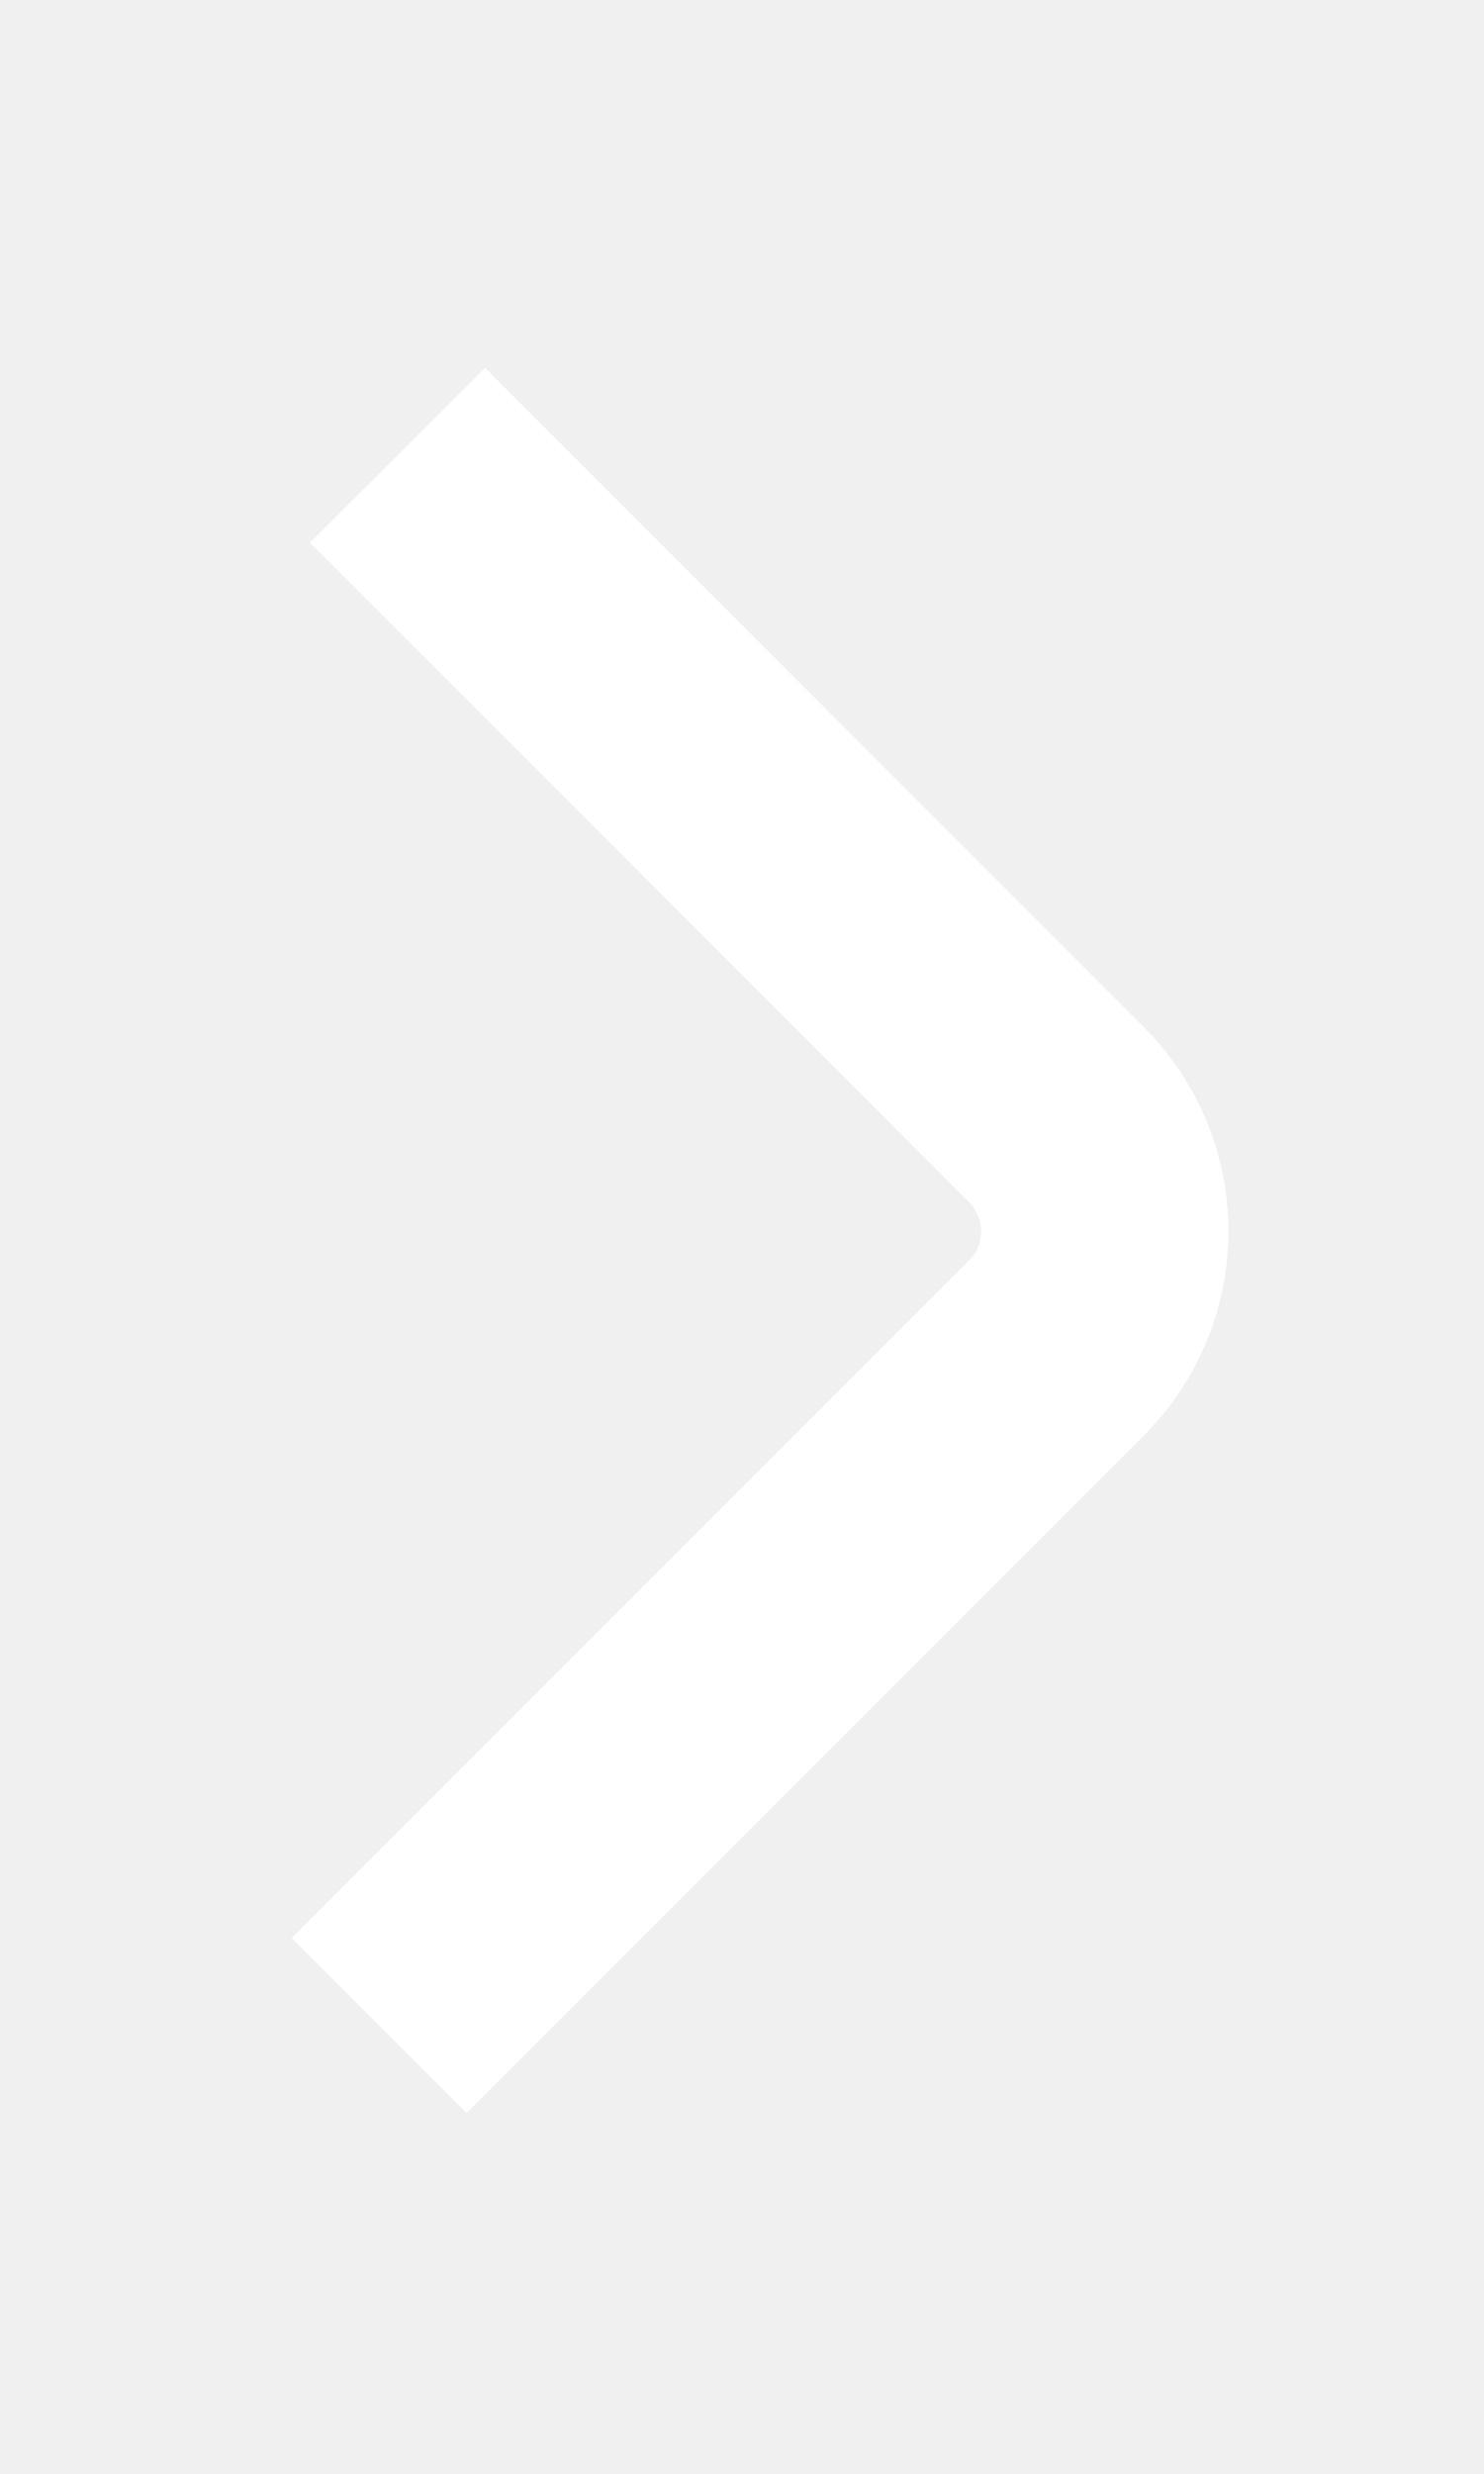
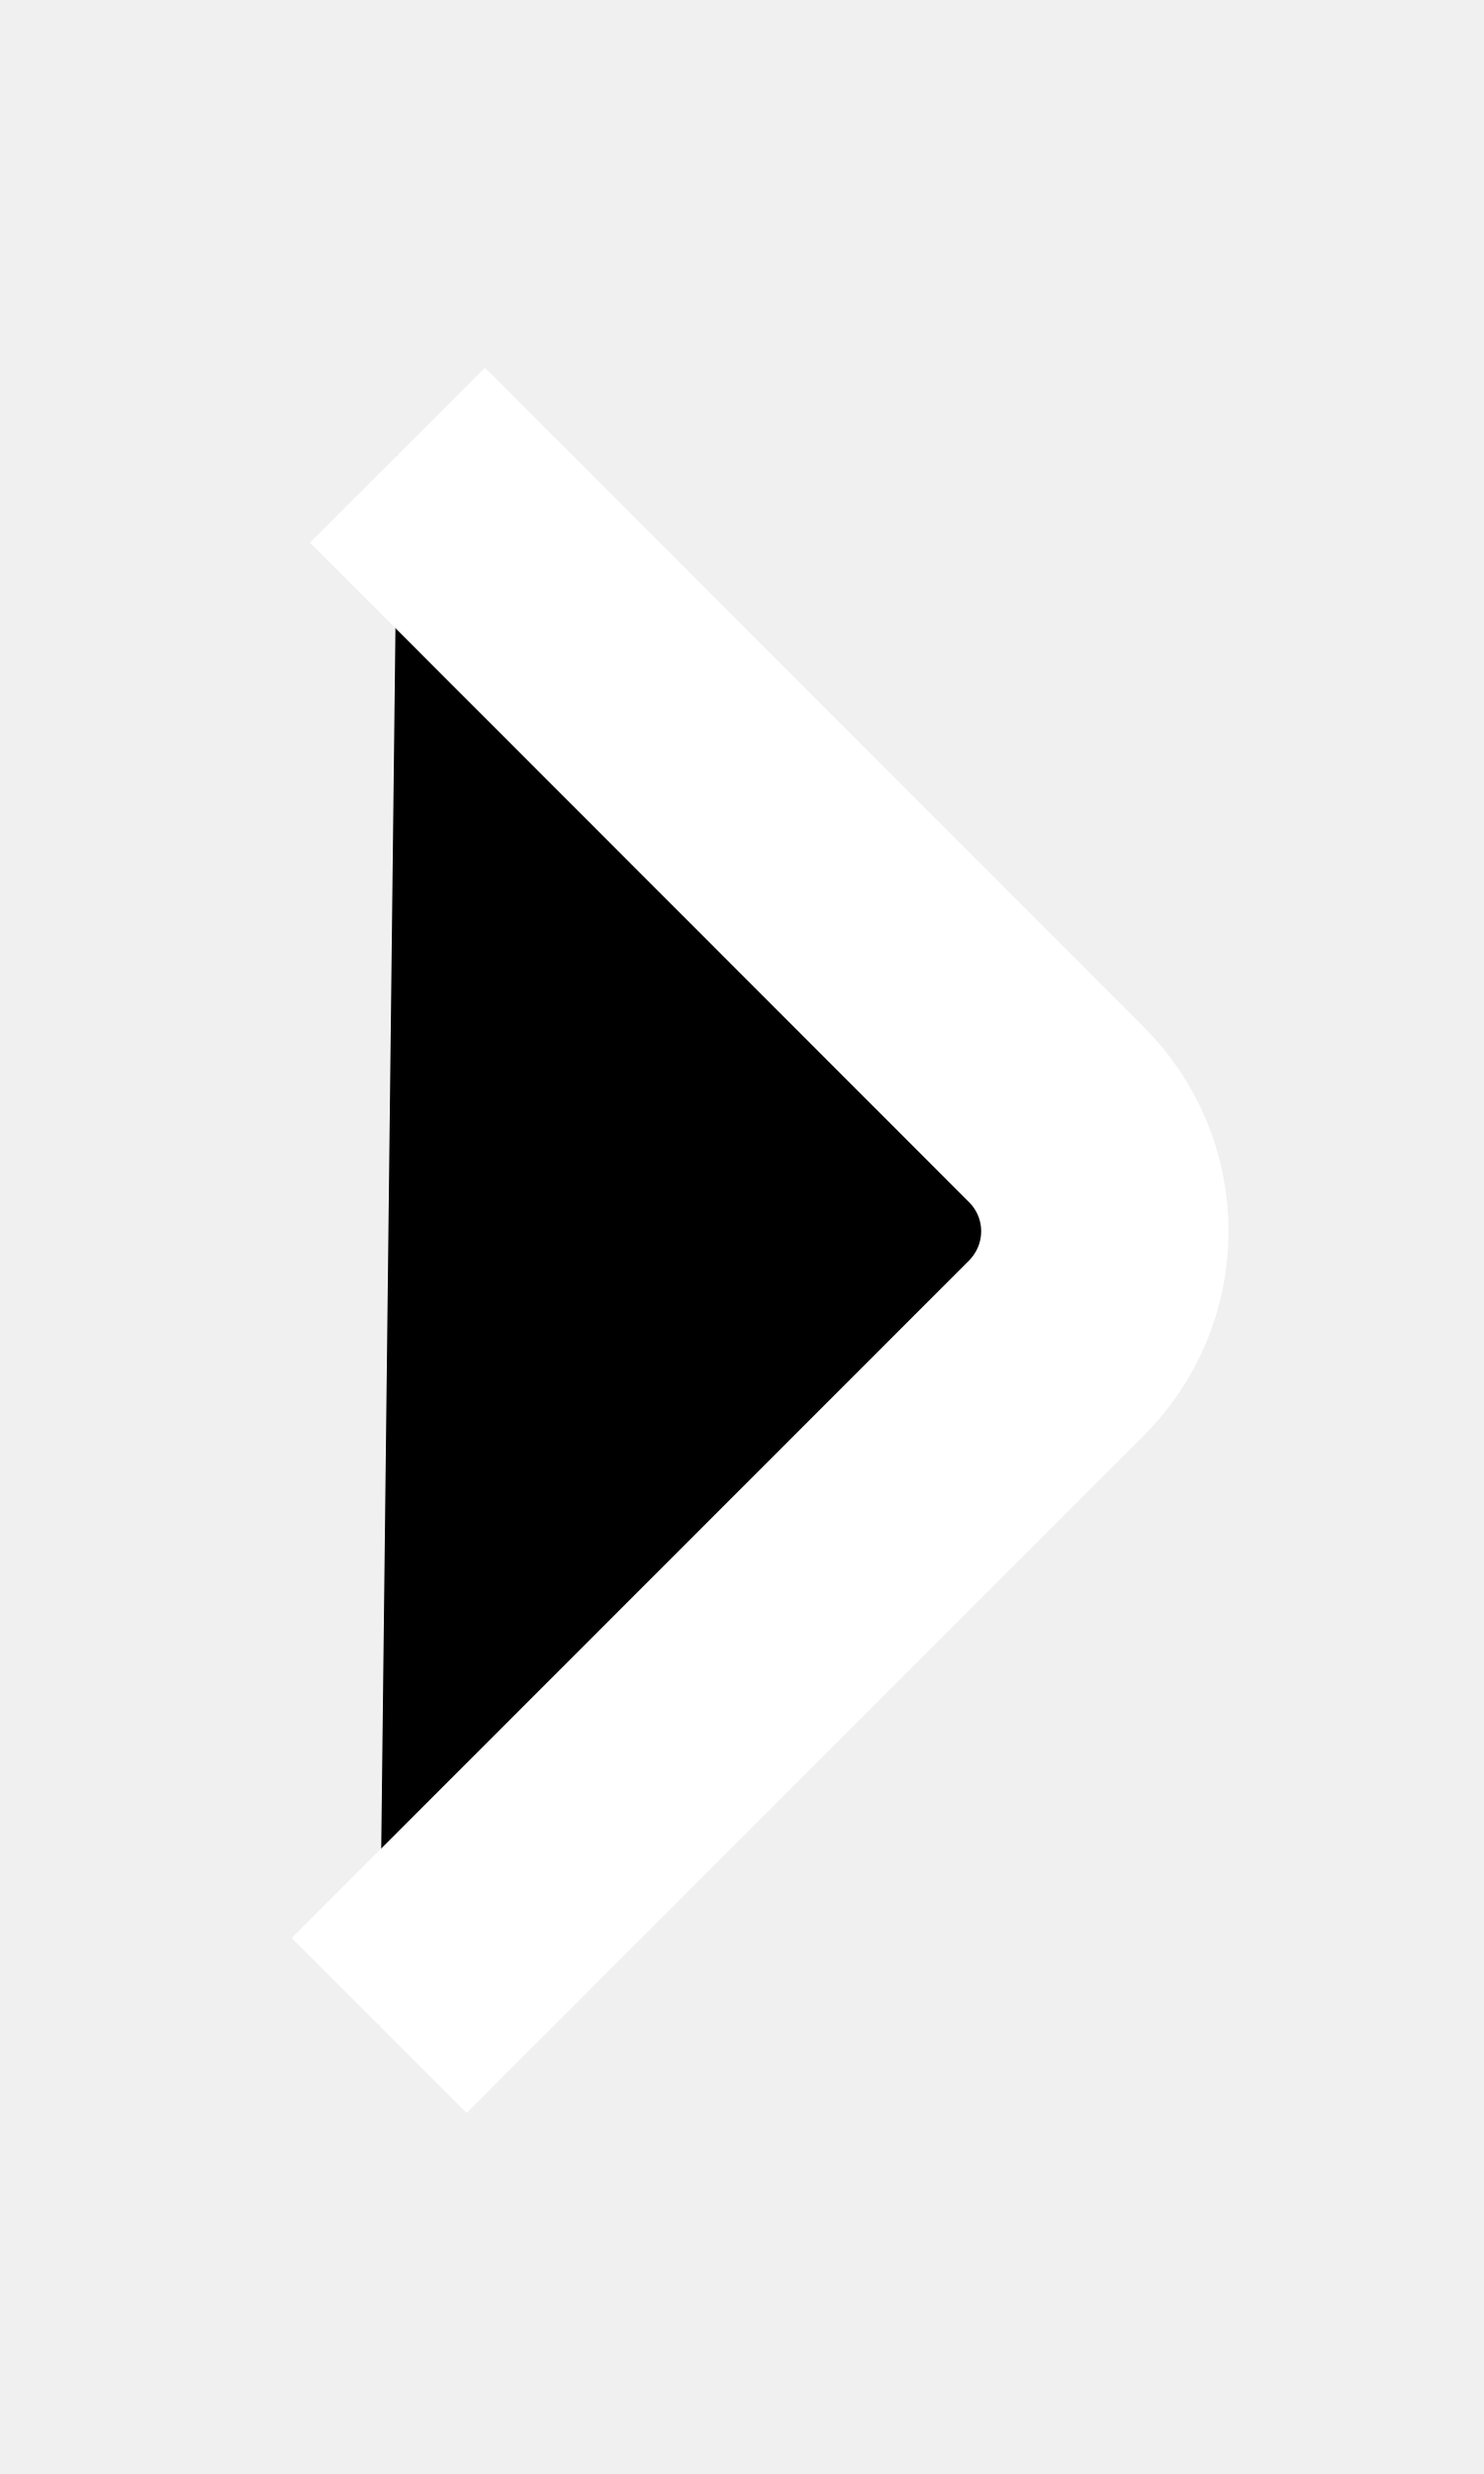
- <svg xmlns="http://www.w3.org/2000/svg" width="6" height="10" viewBox="0 0 6 10" fill="none">
+ <svg xmlns="http://www.w3.org/2000/svg" width="6" height="10" viewBox="0 0 6 10">
  <path d="M1.533 8.187L4.273 5.447C4.397 5.322 4.467 5.153 4.467 4.977C4.467 4.8 4.397 4.632 4.273 4.507L1.607 1.84" stroke="white" strokeWidth="2.5" strokeLinecap="round" strokeLinejoin="bevel" />
</svg>
